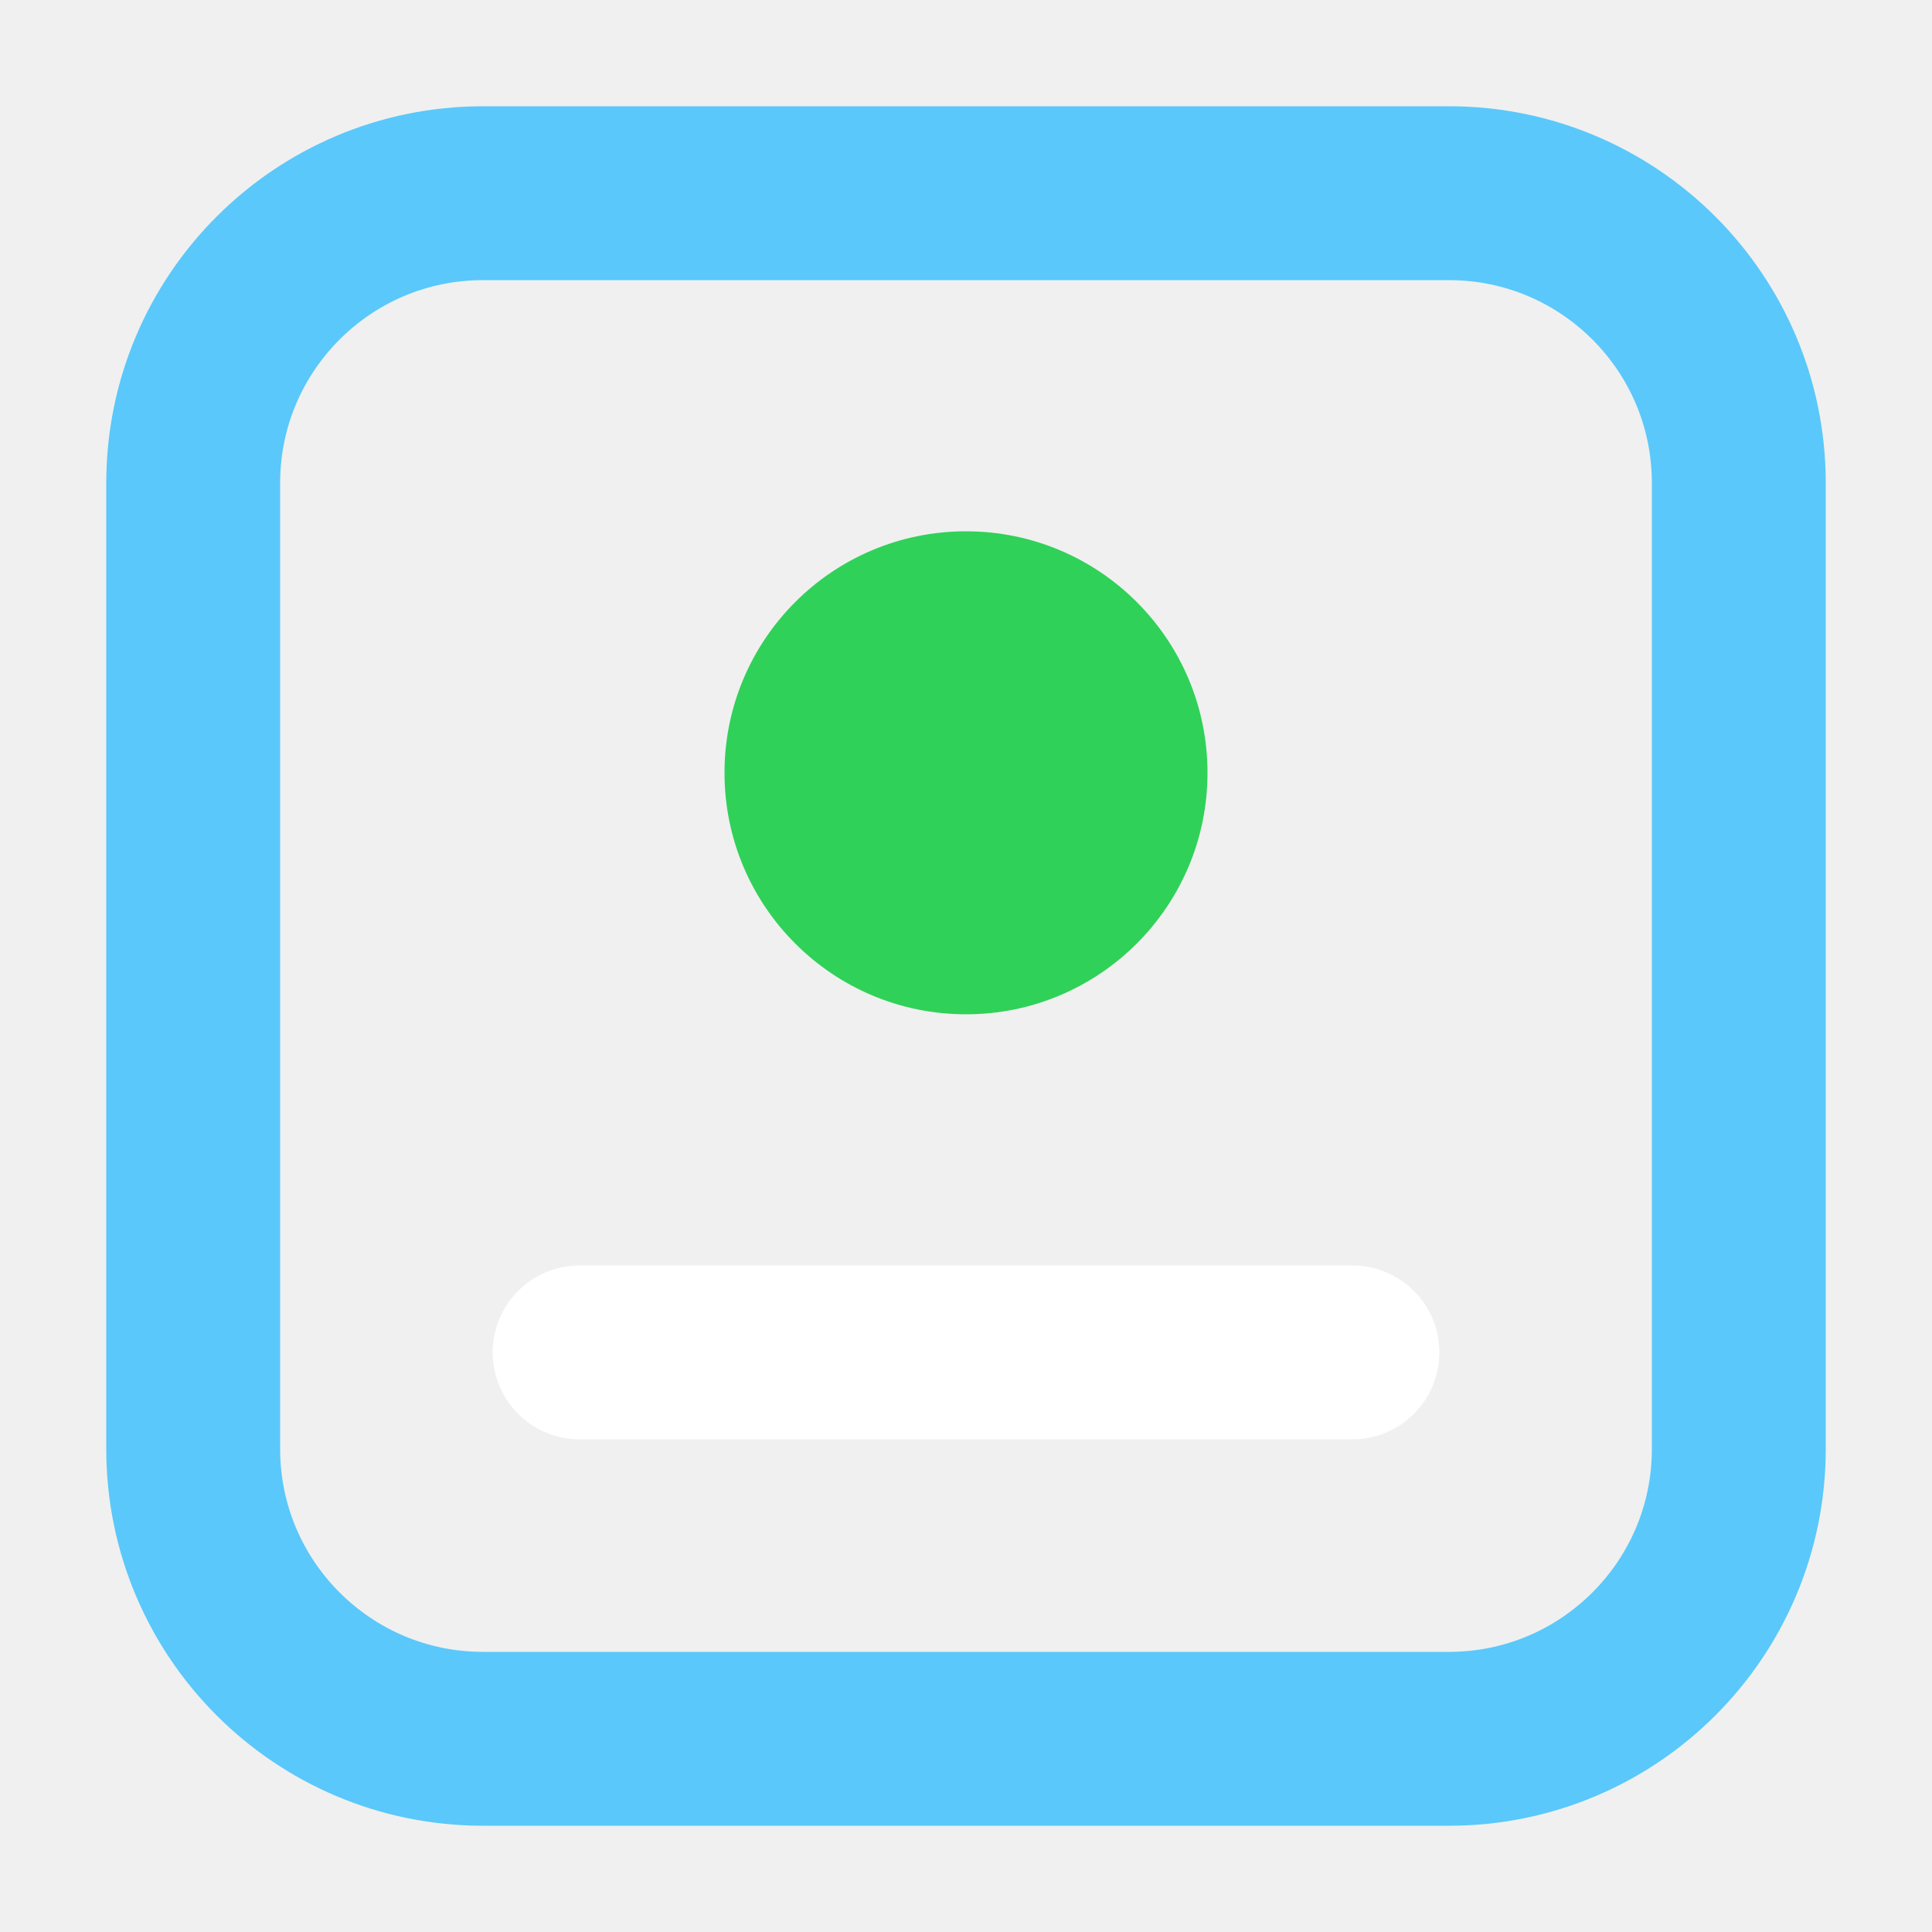
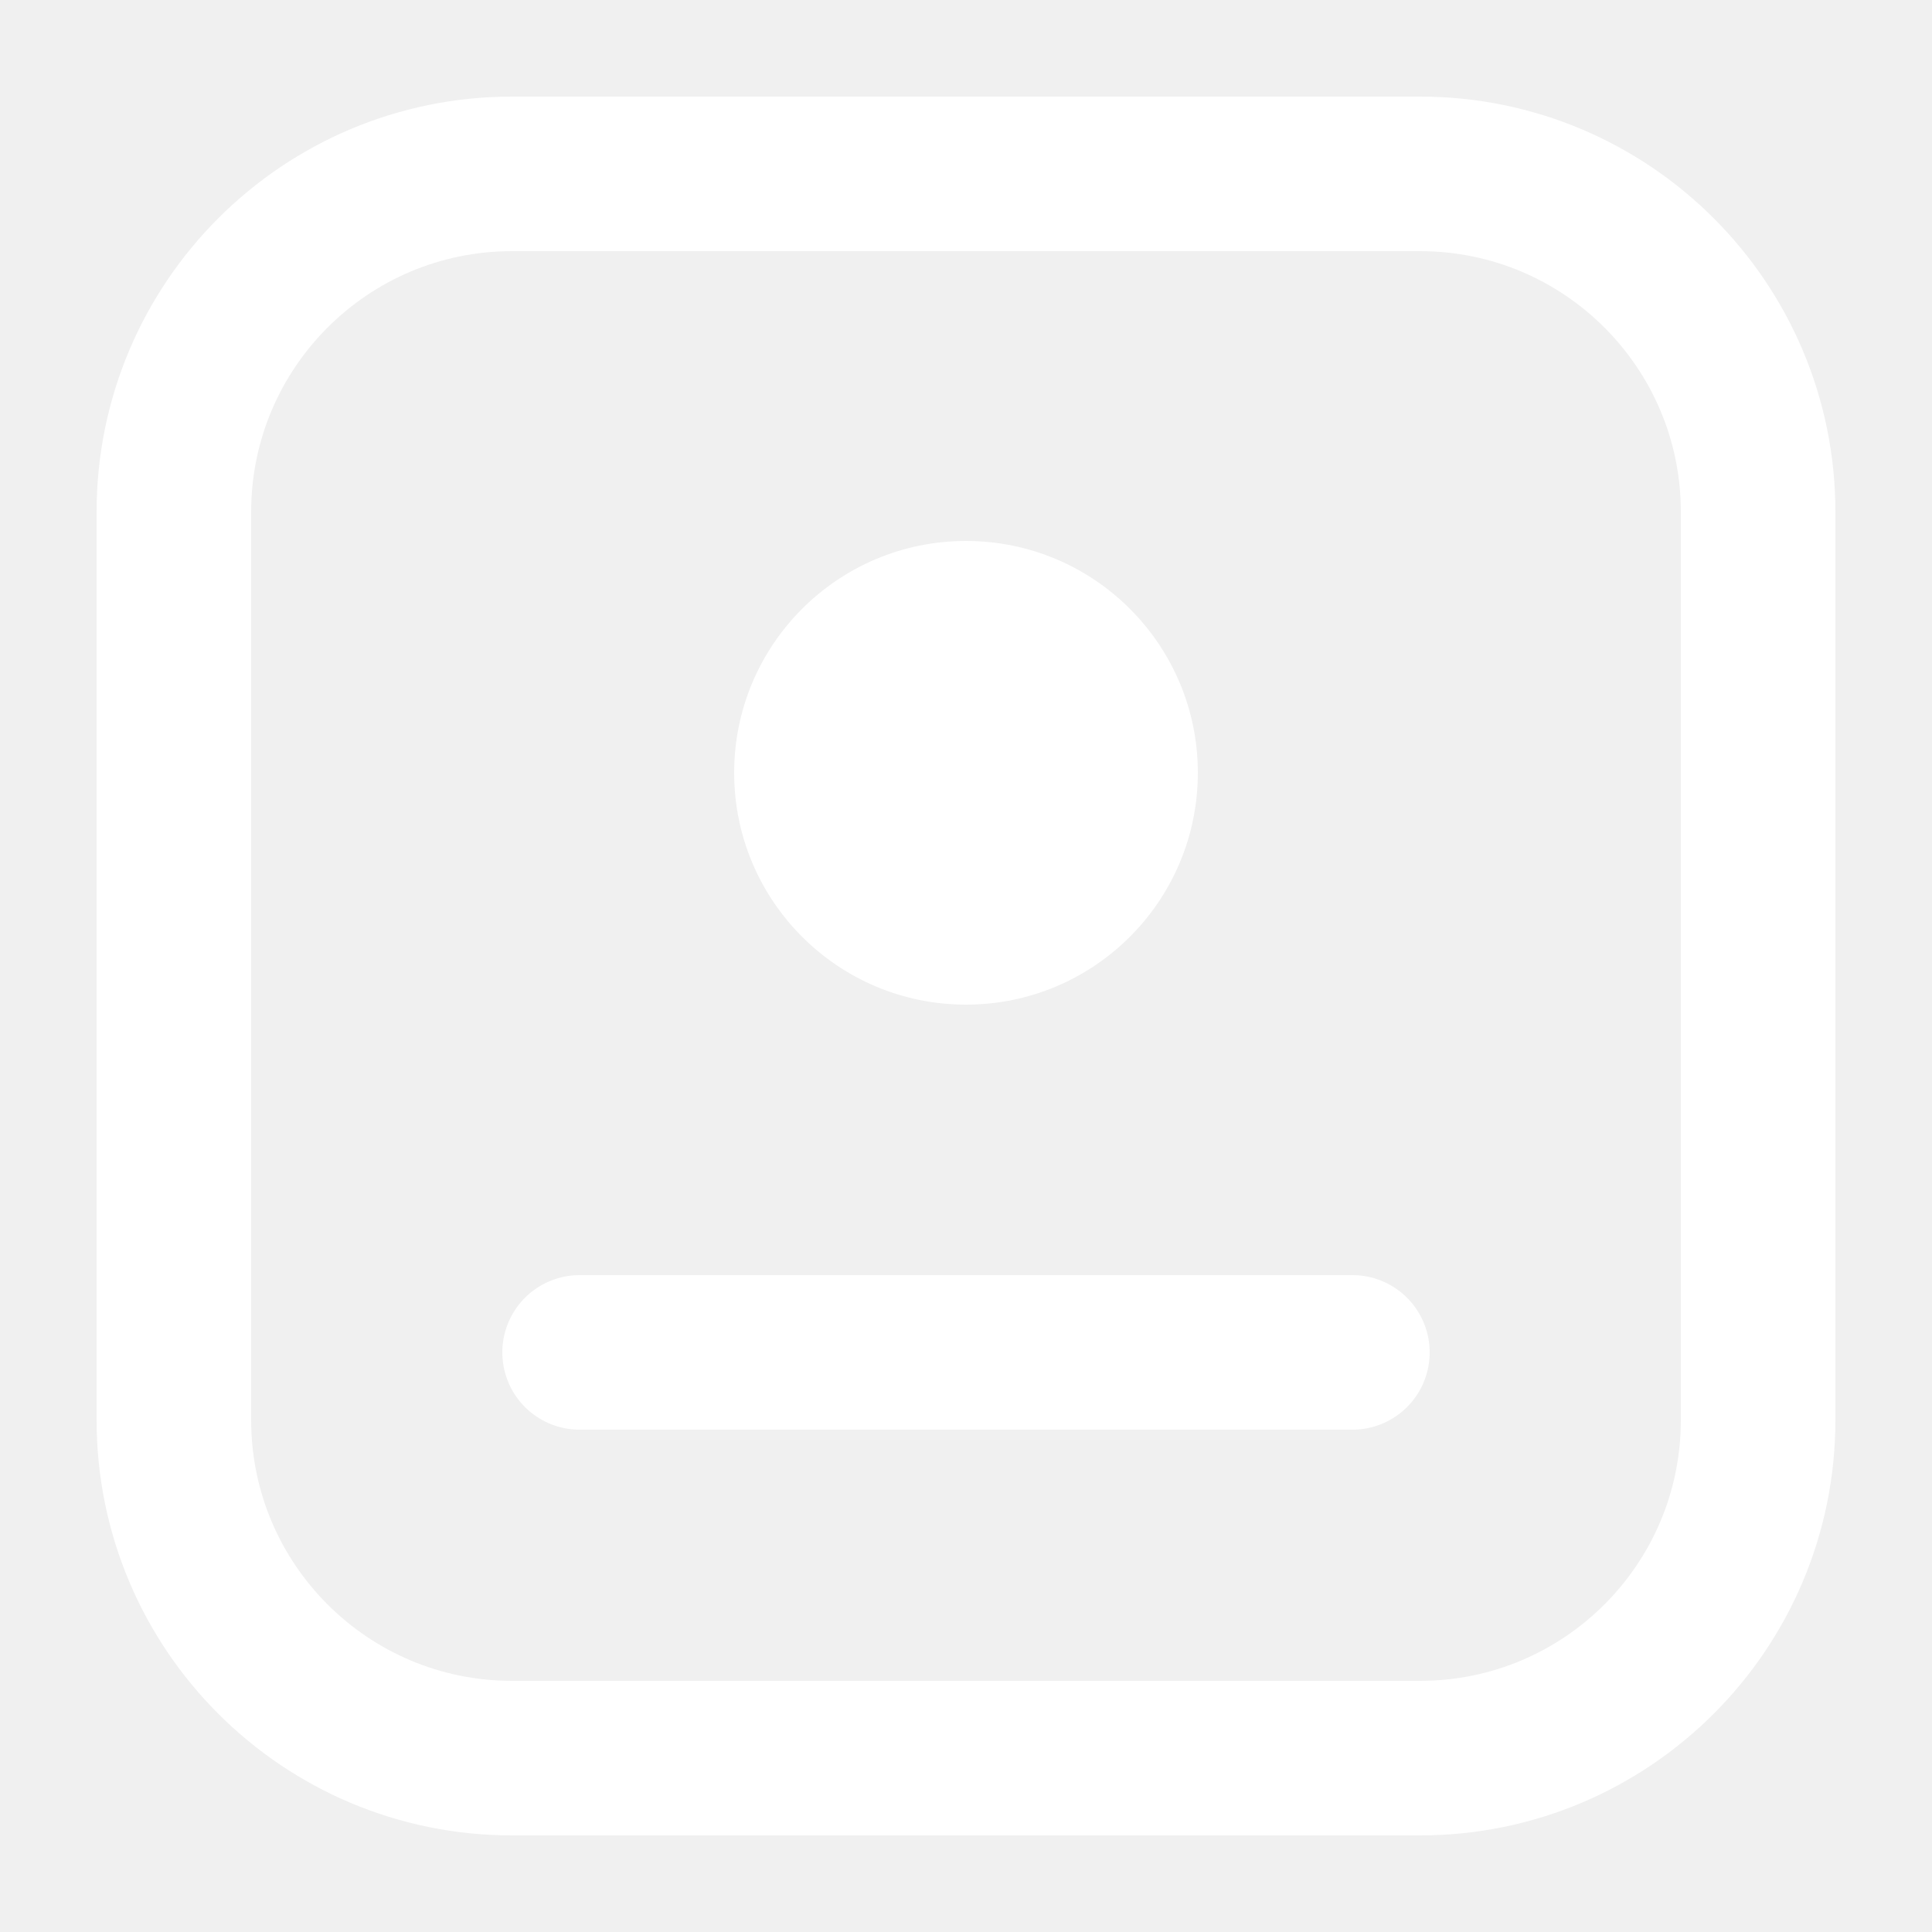
<svg xmlns="http://www.w3.org/2000/svg" width="20" height="20" viewBox="0 0 20 20">
-   <rect x="2" y="2" width="16" height="16" rx="3" fill="none" stroke="#5AC8FA" stroke-width="1.8" />
-   <circle cx="10" cy="8" r="2.5" fill="#30D158" />
-   <path d="M6 14 h8" stroke="#FFFFFF" stroke-width="1.8" stroke-linecap="round" />
+   <rect x="1.8" y="1.8" width="16.4" height="16.4" rx="3.5" stroke="#FFFFFF" stroke-width="1.6" stroke-linecap="round" stroke-linejoin="round" fill="none" />
+   <circle cx="10" cy="8" r="2.4" fill="#FFFFFF" />
+   <path d="M6 14 h8" stroke="#FFFFFF" stroke-width="1.6" stroke-linecap="round" stroke-linejoin="round" fill="none" />
</svg>
